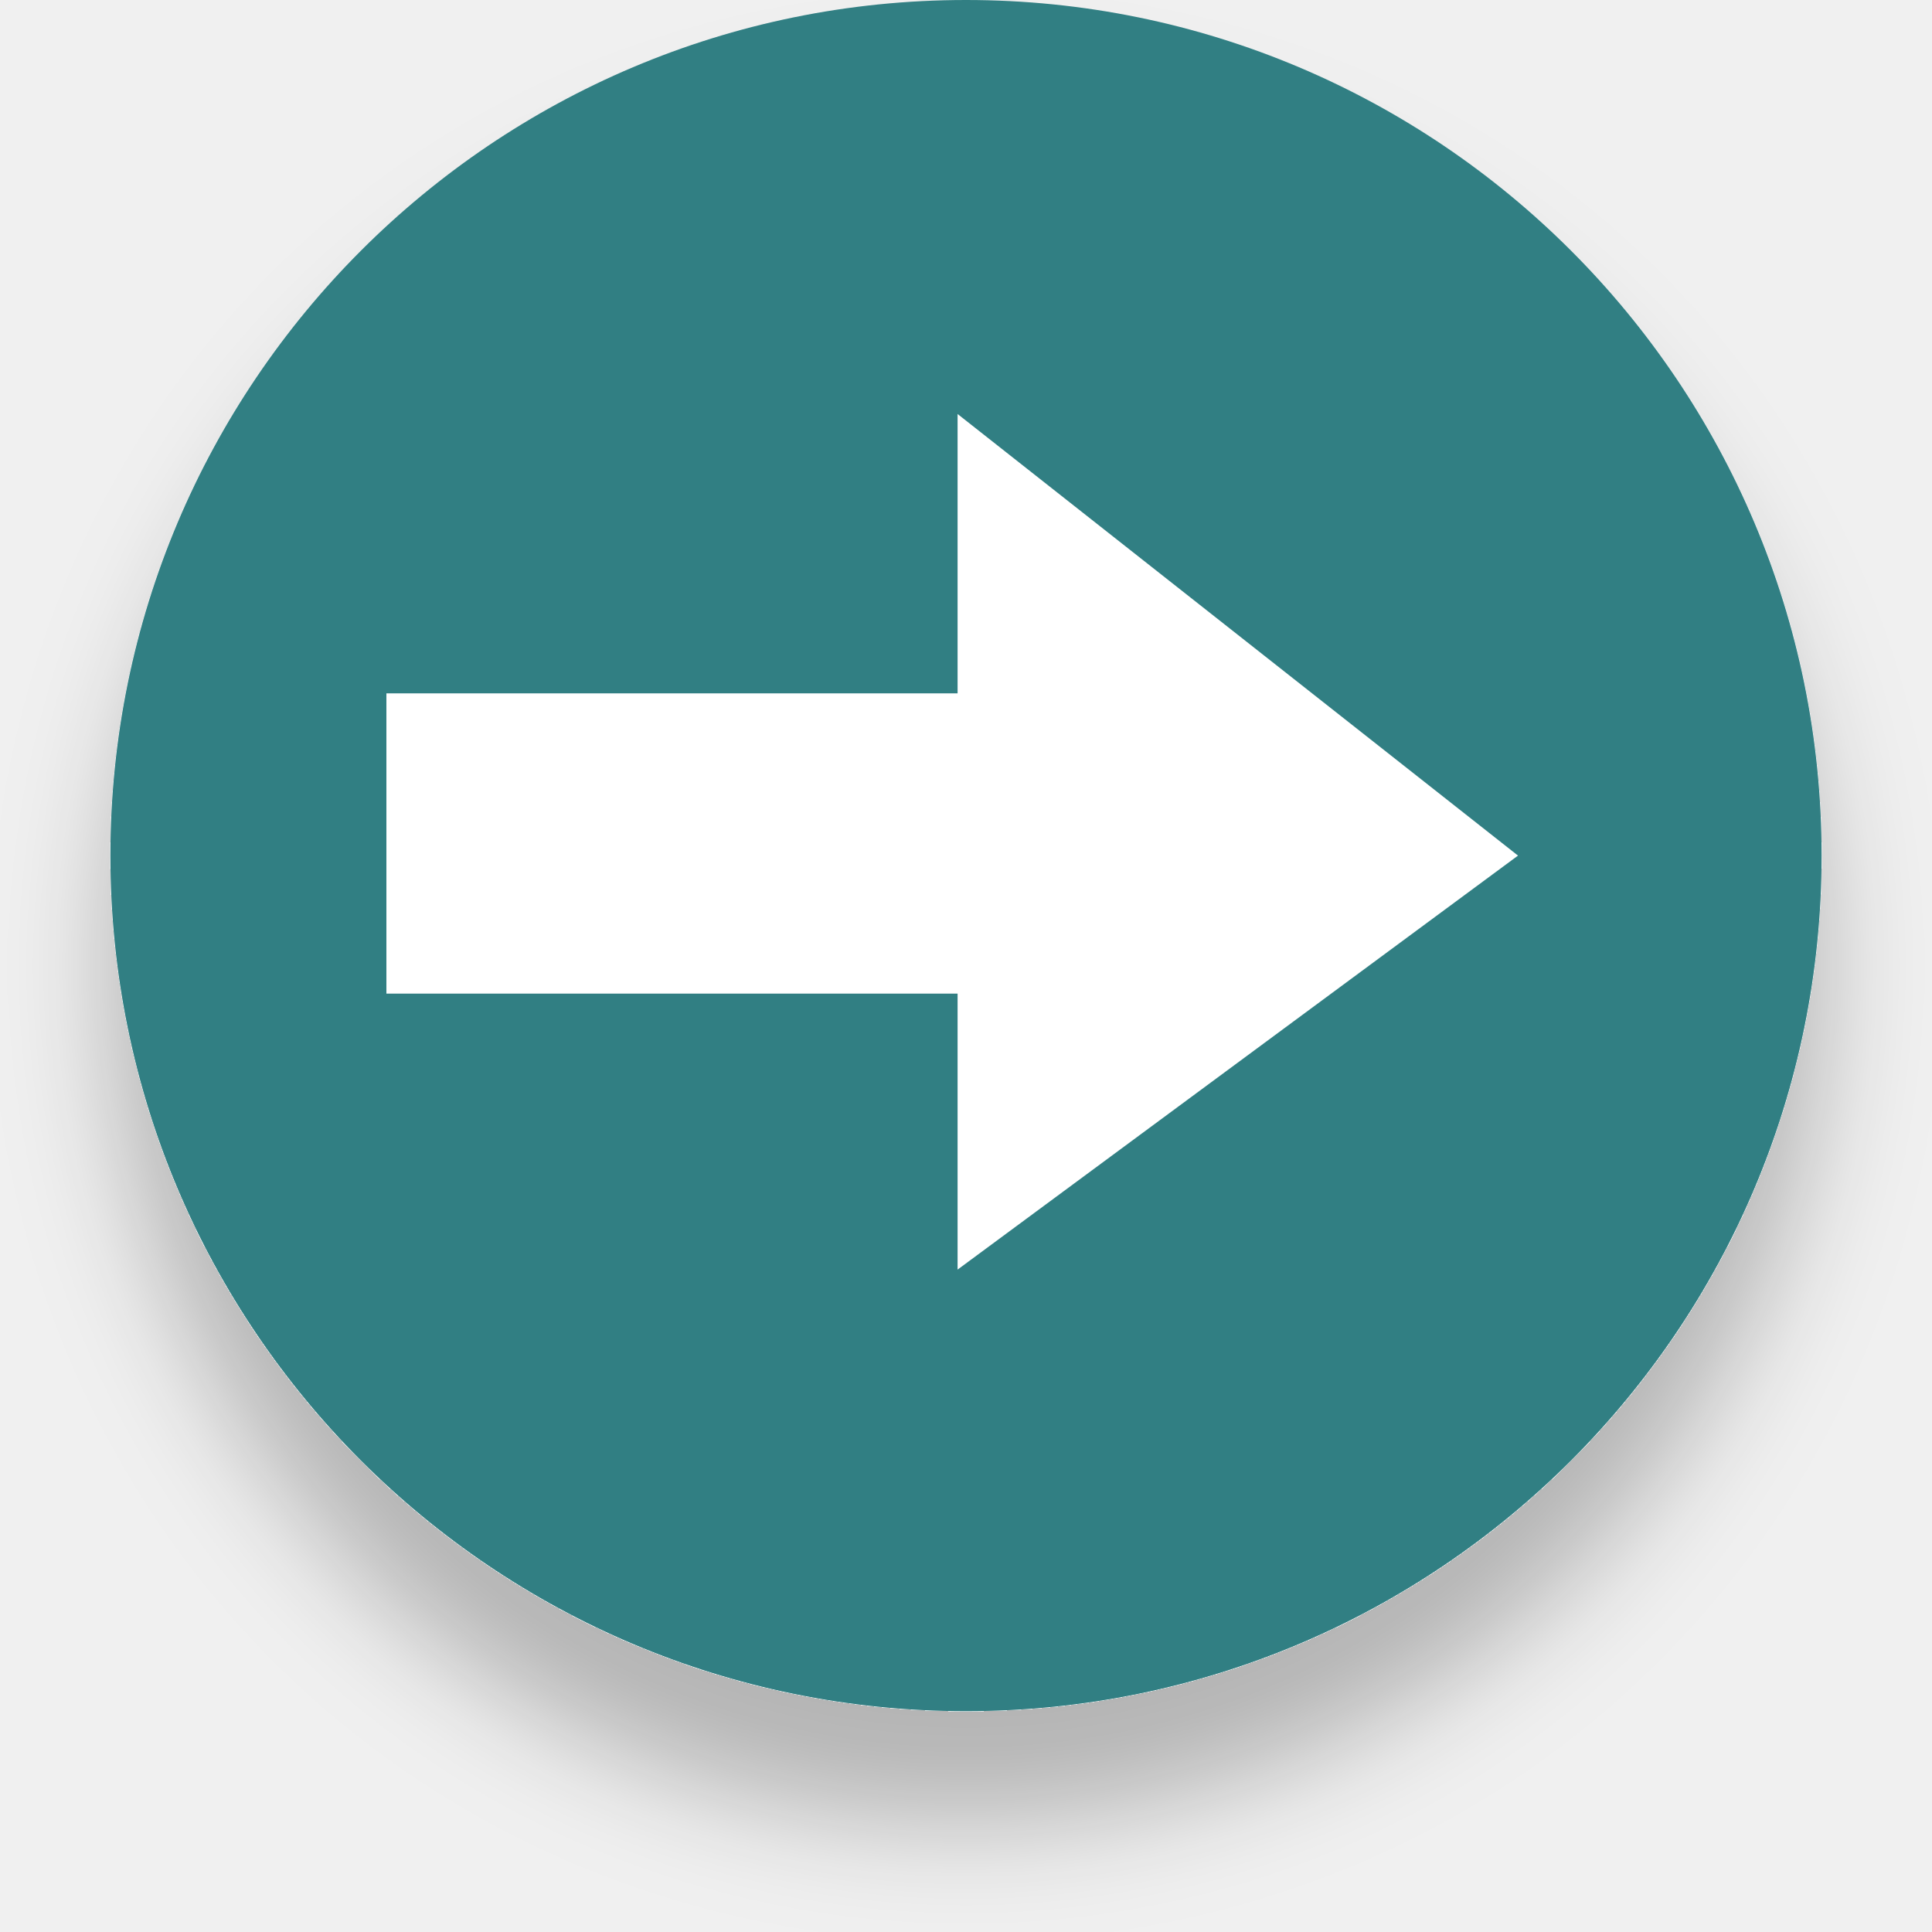
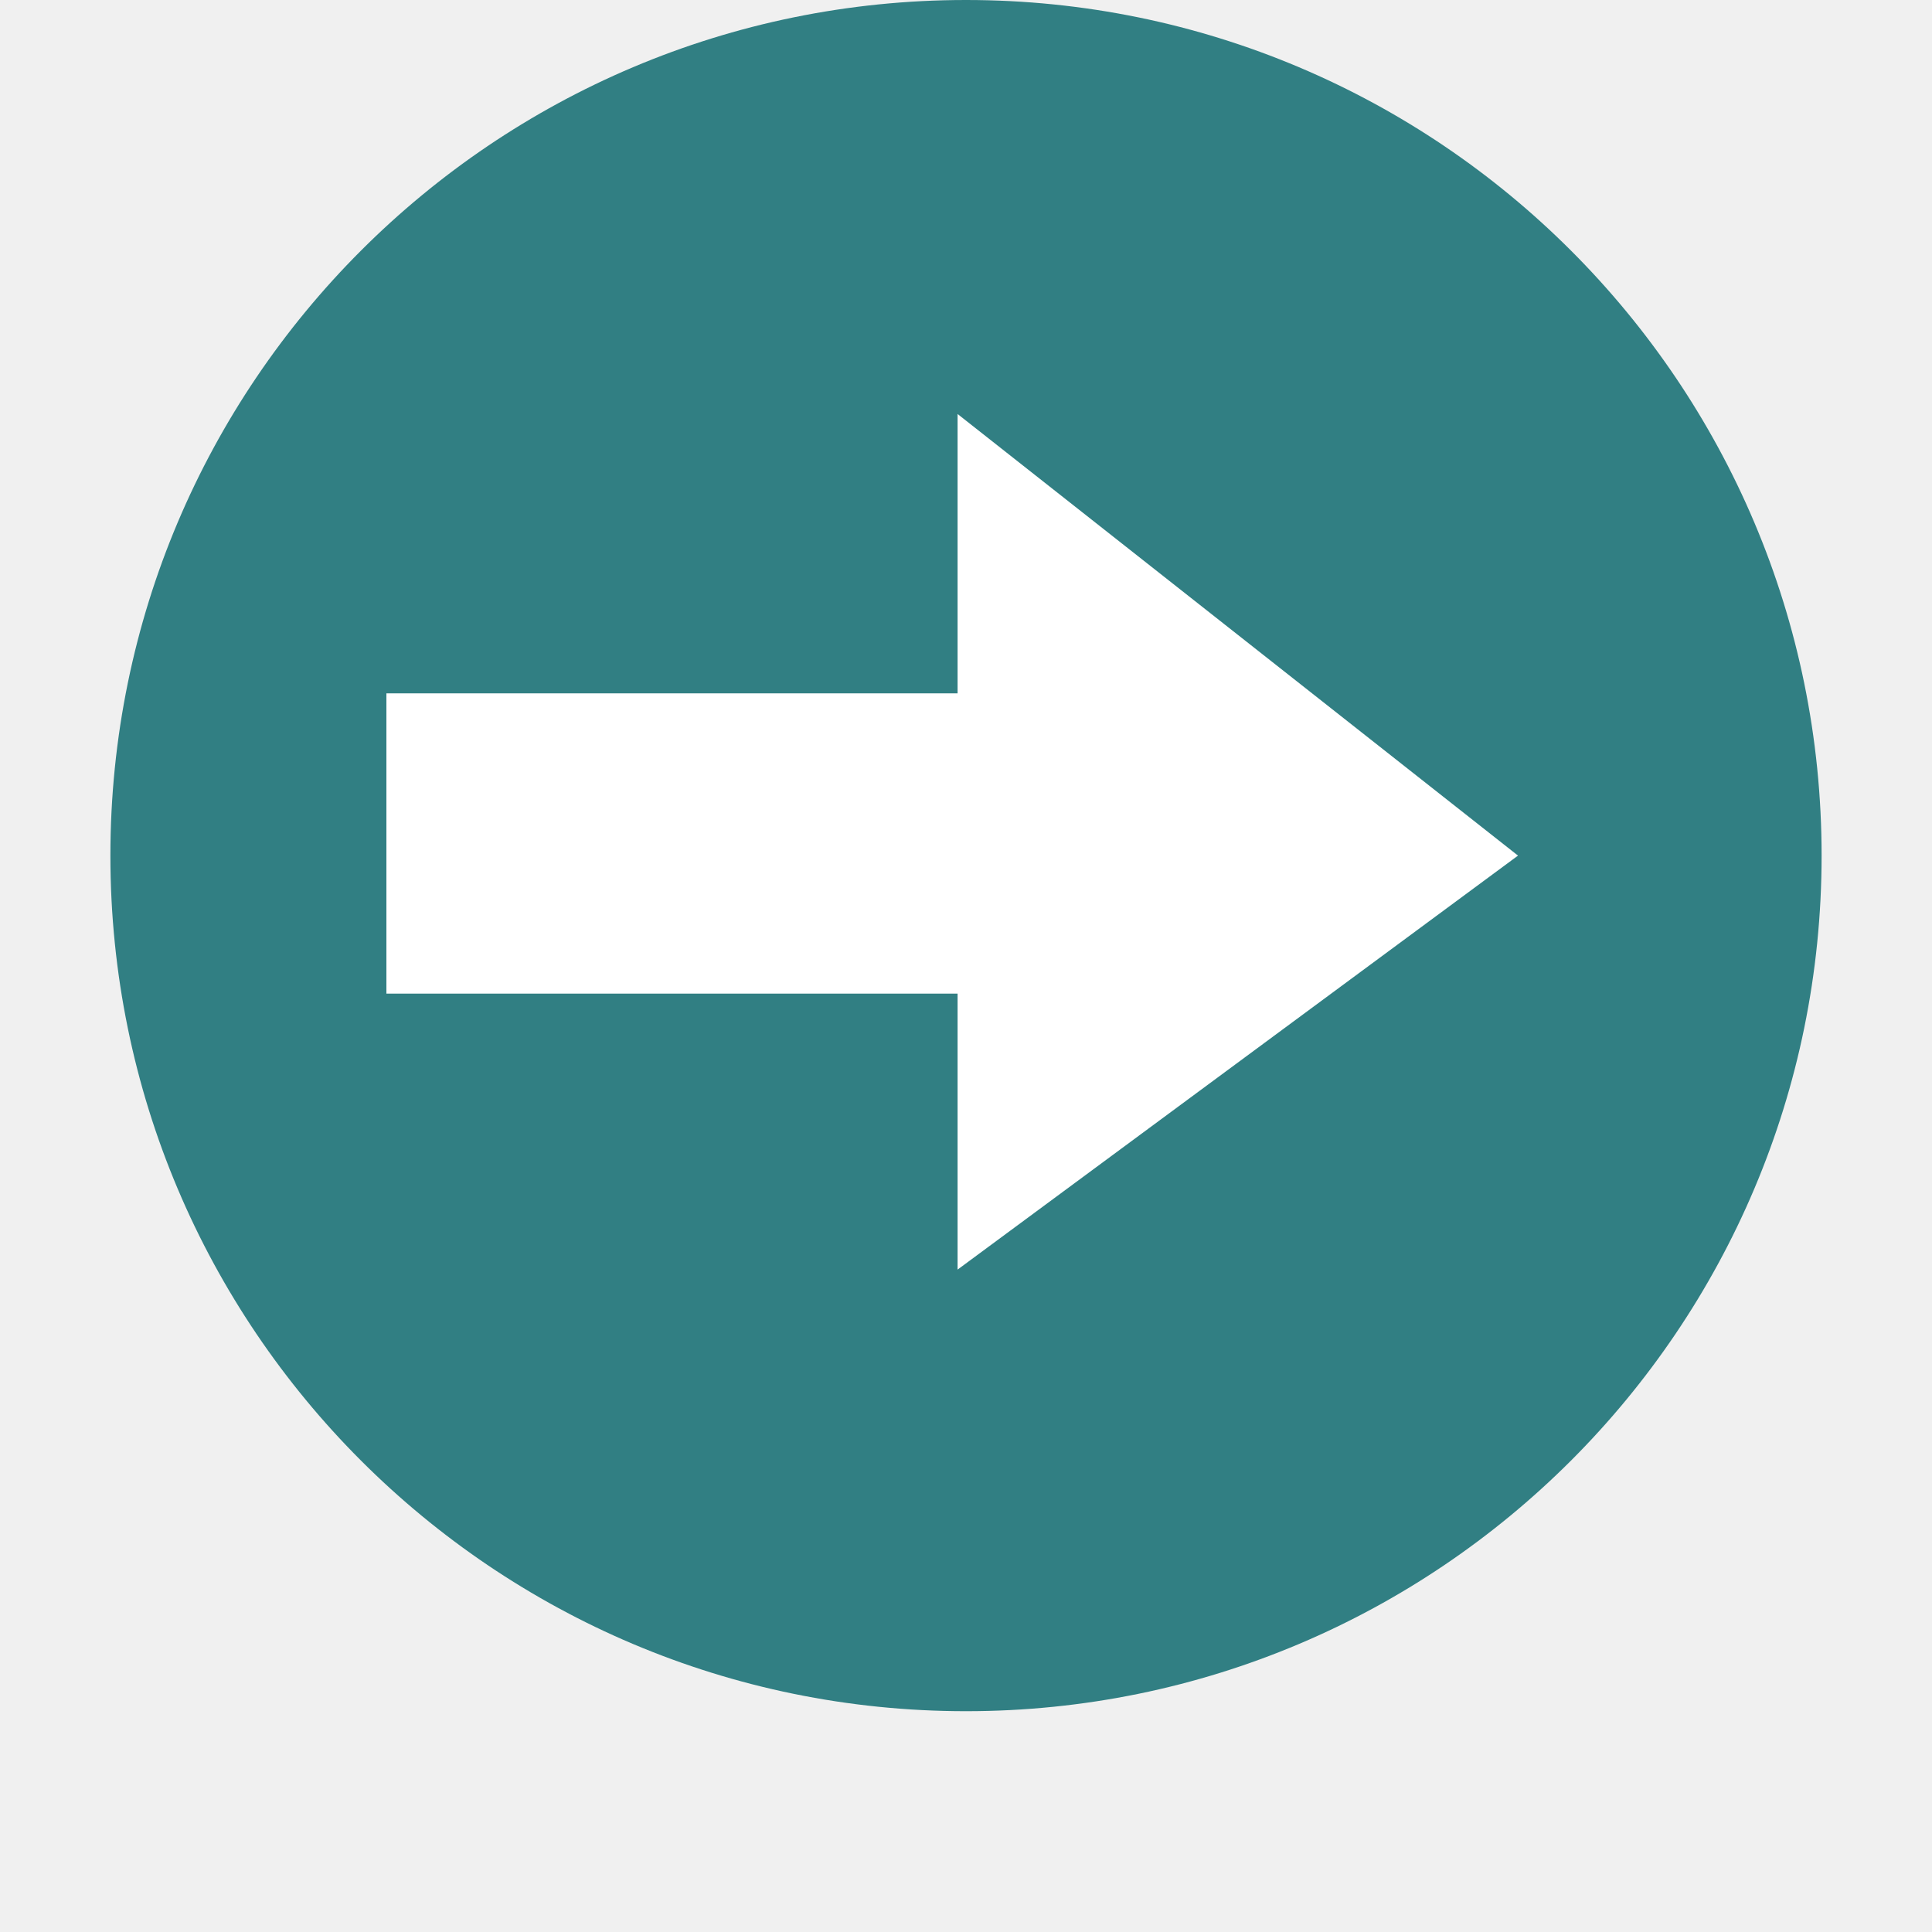
<svg xmlns="http://www.w3.org/2000/svg" width="70" height="70" viewBox="0 0 70 70" fill="none">
  <g filter="url(#filter0_d_55_186)">
    <circle cx="35" cy="31" r="31" fill="#317F83" />
  </g>
  <path d="M14 25.122V31V36H34.695V46L55 31L34.695 15V25.122H14Z" fill="white" />
  <defs>
    <filter id="filter0_d_55_186" x="0" y="0" width="70" height="70" filterUnits="userSpaceOnUse" color-interpolation-filters="sRGB">
      <feFlood flood-opacity="0" result="BackgroundImageFix" />
-       <feColorMatrix in="SourceAlpha" type="matrix" values="0 0 0 0 0 0 0 0 0 0 0 0 0 0 0 0 0 0 127 0" result="hardAlpha" />
-       <feOffset dy="4" />
-       <feGaussianBlur stdDeviation="2" />
-       <feComposite in2="hardAlpha" operator="out" />
-       <feColorMatrix type="matrix" values="0 0 0 0 0 0 0 0 0 0 0 0 0 0 0 0 0 0 0.25 0" />
      <feBlend mode="normal" in2="BackgroundImageFix" result="effect1_dropShadow_55_186" />
      <feBlend mode="normal" in="SourceGraphic" in2="effect1_dropShadow_55_186" result="shape" />
    </filter>
  </defs>
</svg>
